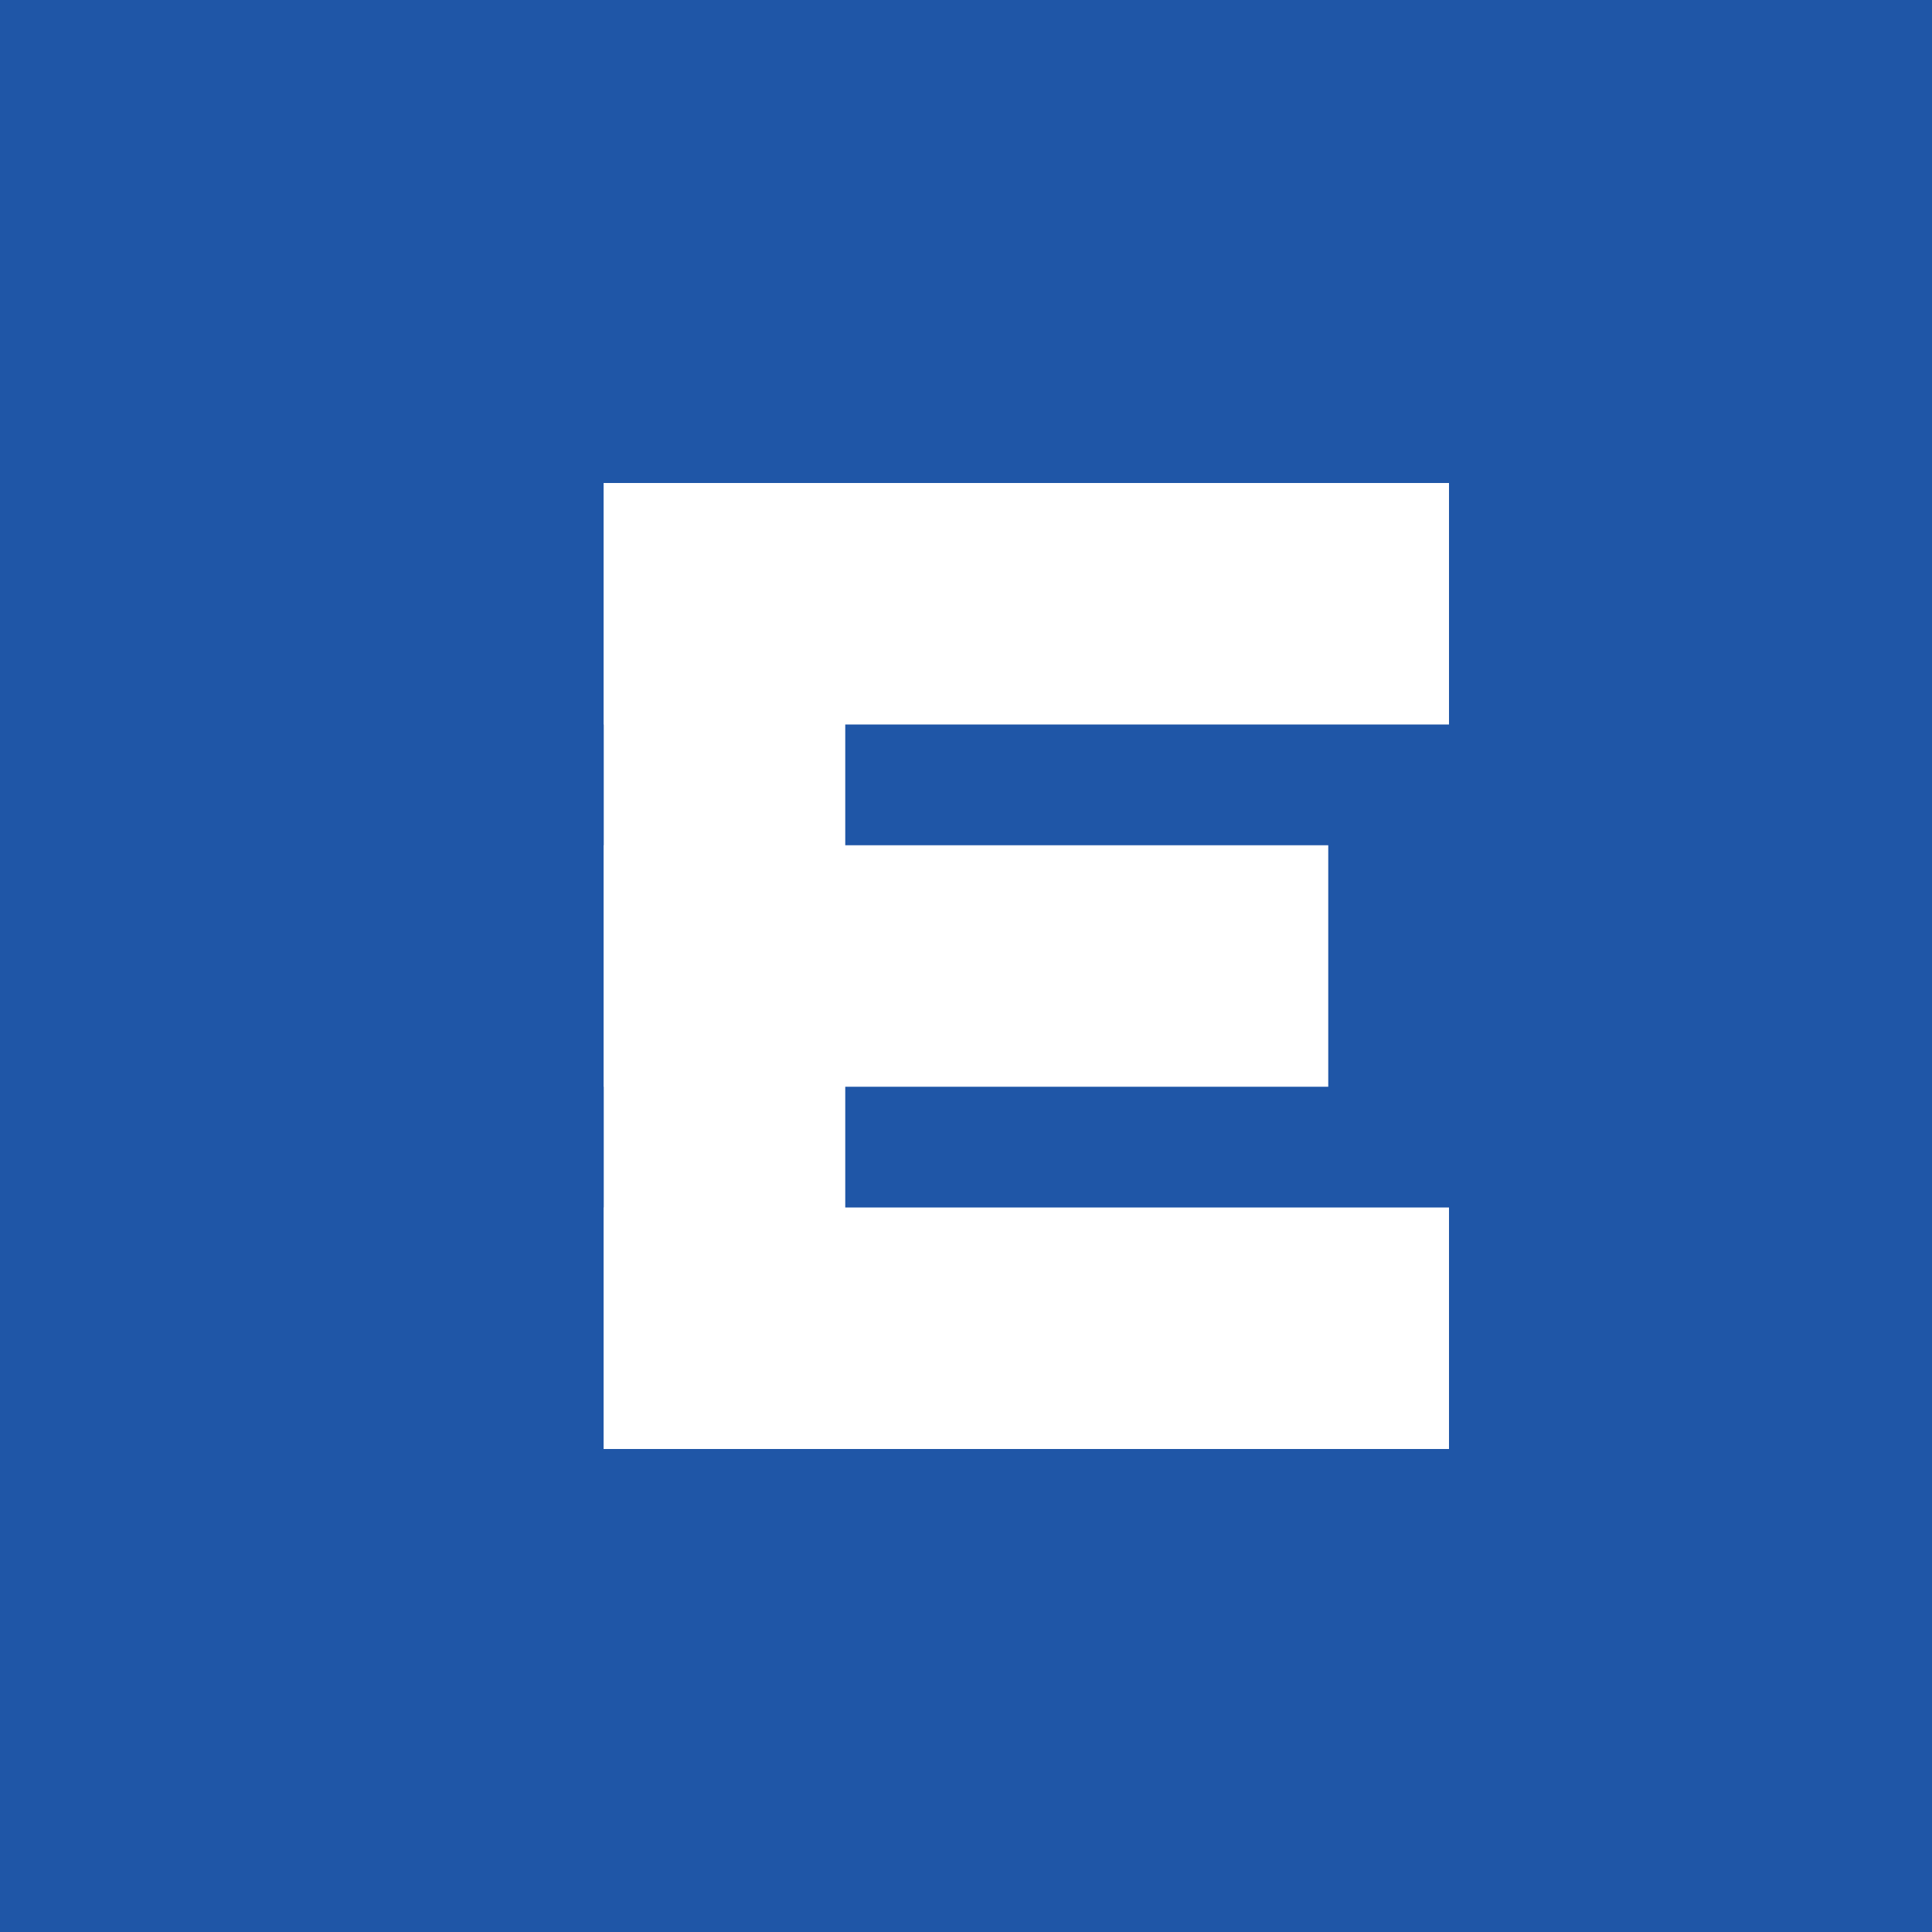
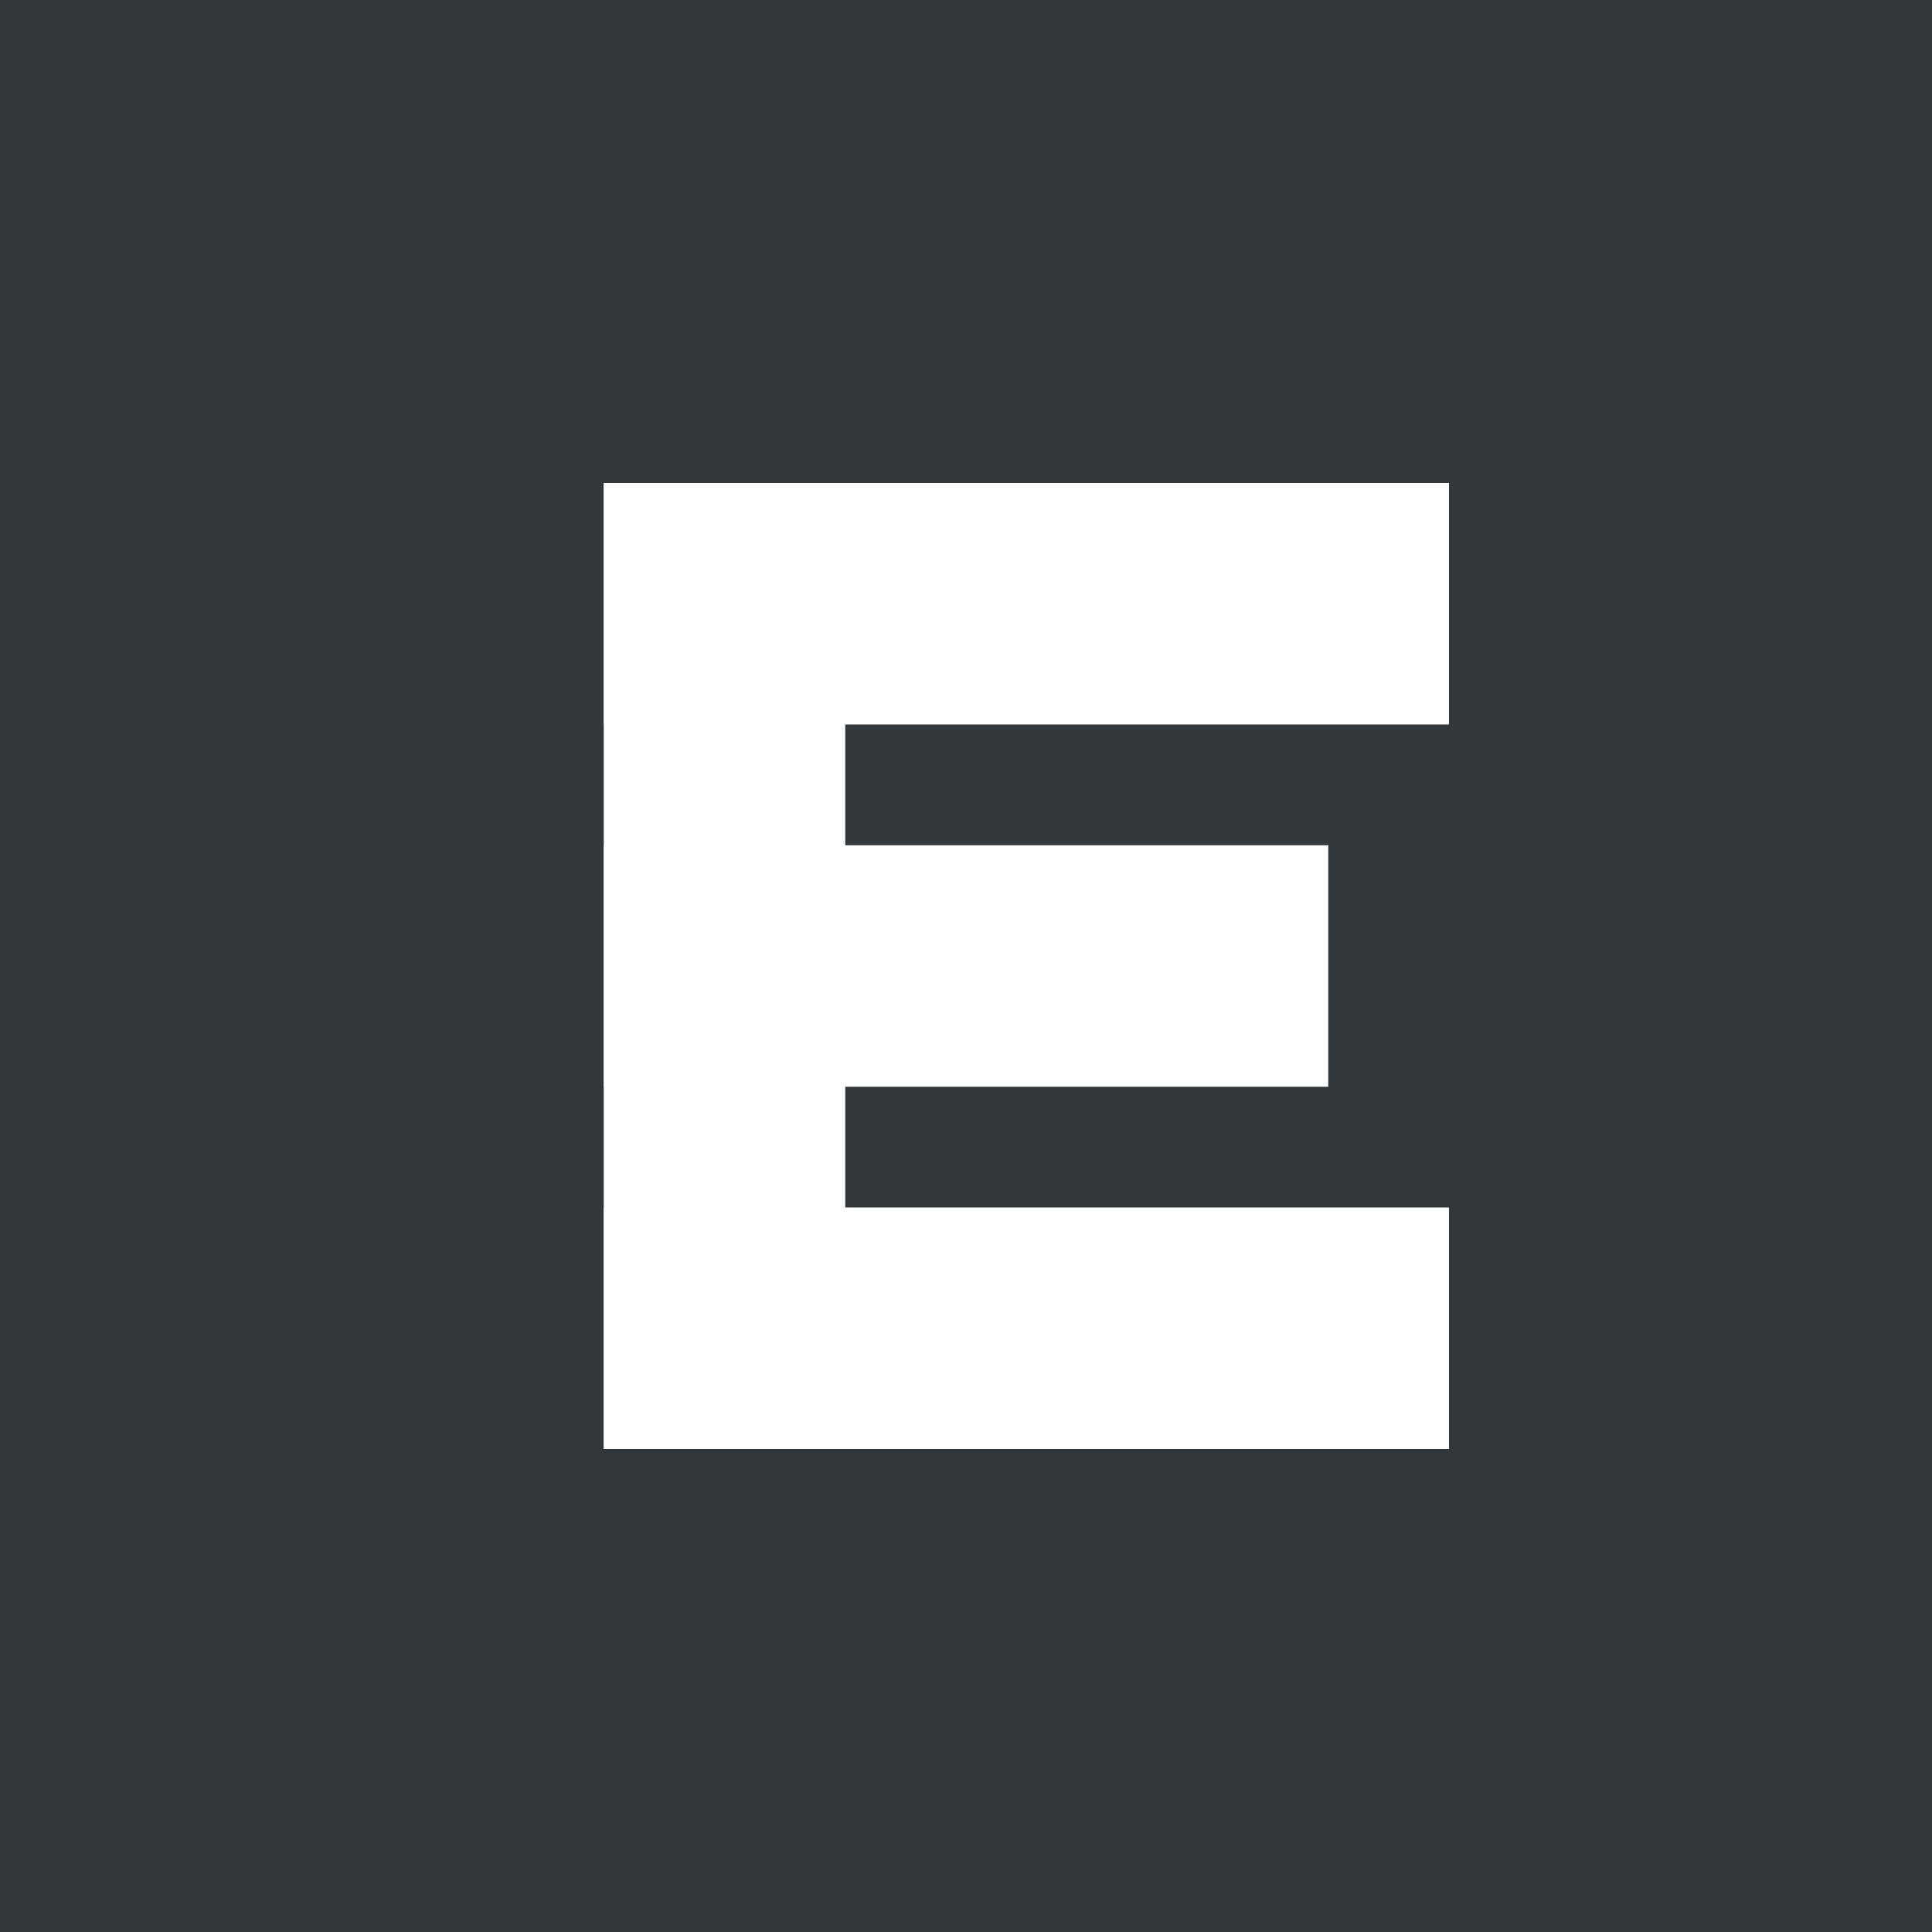
<svg xmlns="http://www.w3.org/2000/svg" width="512" height="512" viewBox="0 0 512 512" role="img" aria-labelledby="icon-title icon-desc">
-   <rect width="512" height="512" fill="#1f56a7" />
+   <rect width="512" height="512" fill="#32373b" />
  <g fill="#ffffff">
    <rect x="160" y="128" width="224" height="64" />
    <rect x="160" y="128" width="64" height="256" />
    <rect x="160" y="224" width="192" height="64" />
    <rect x="160" y="320" width="224" height="64" />
  </g>
</svg>
